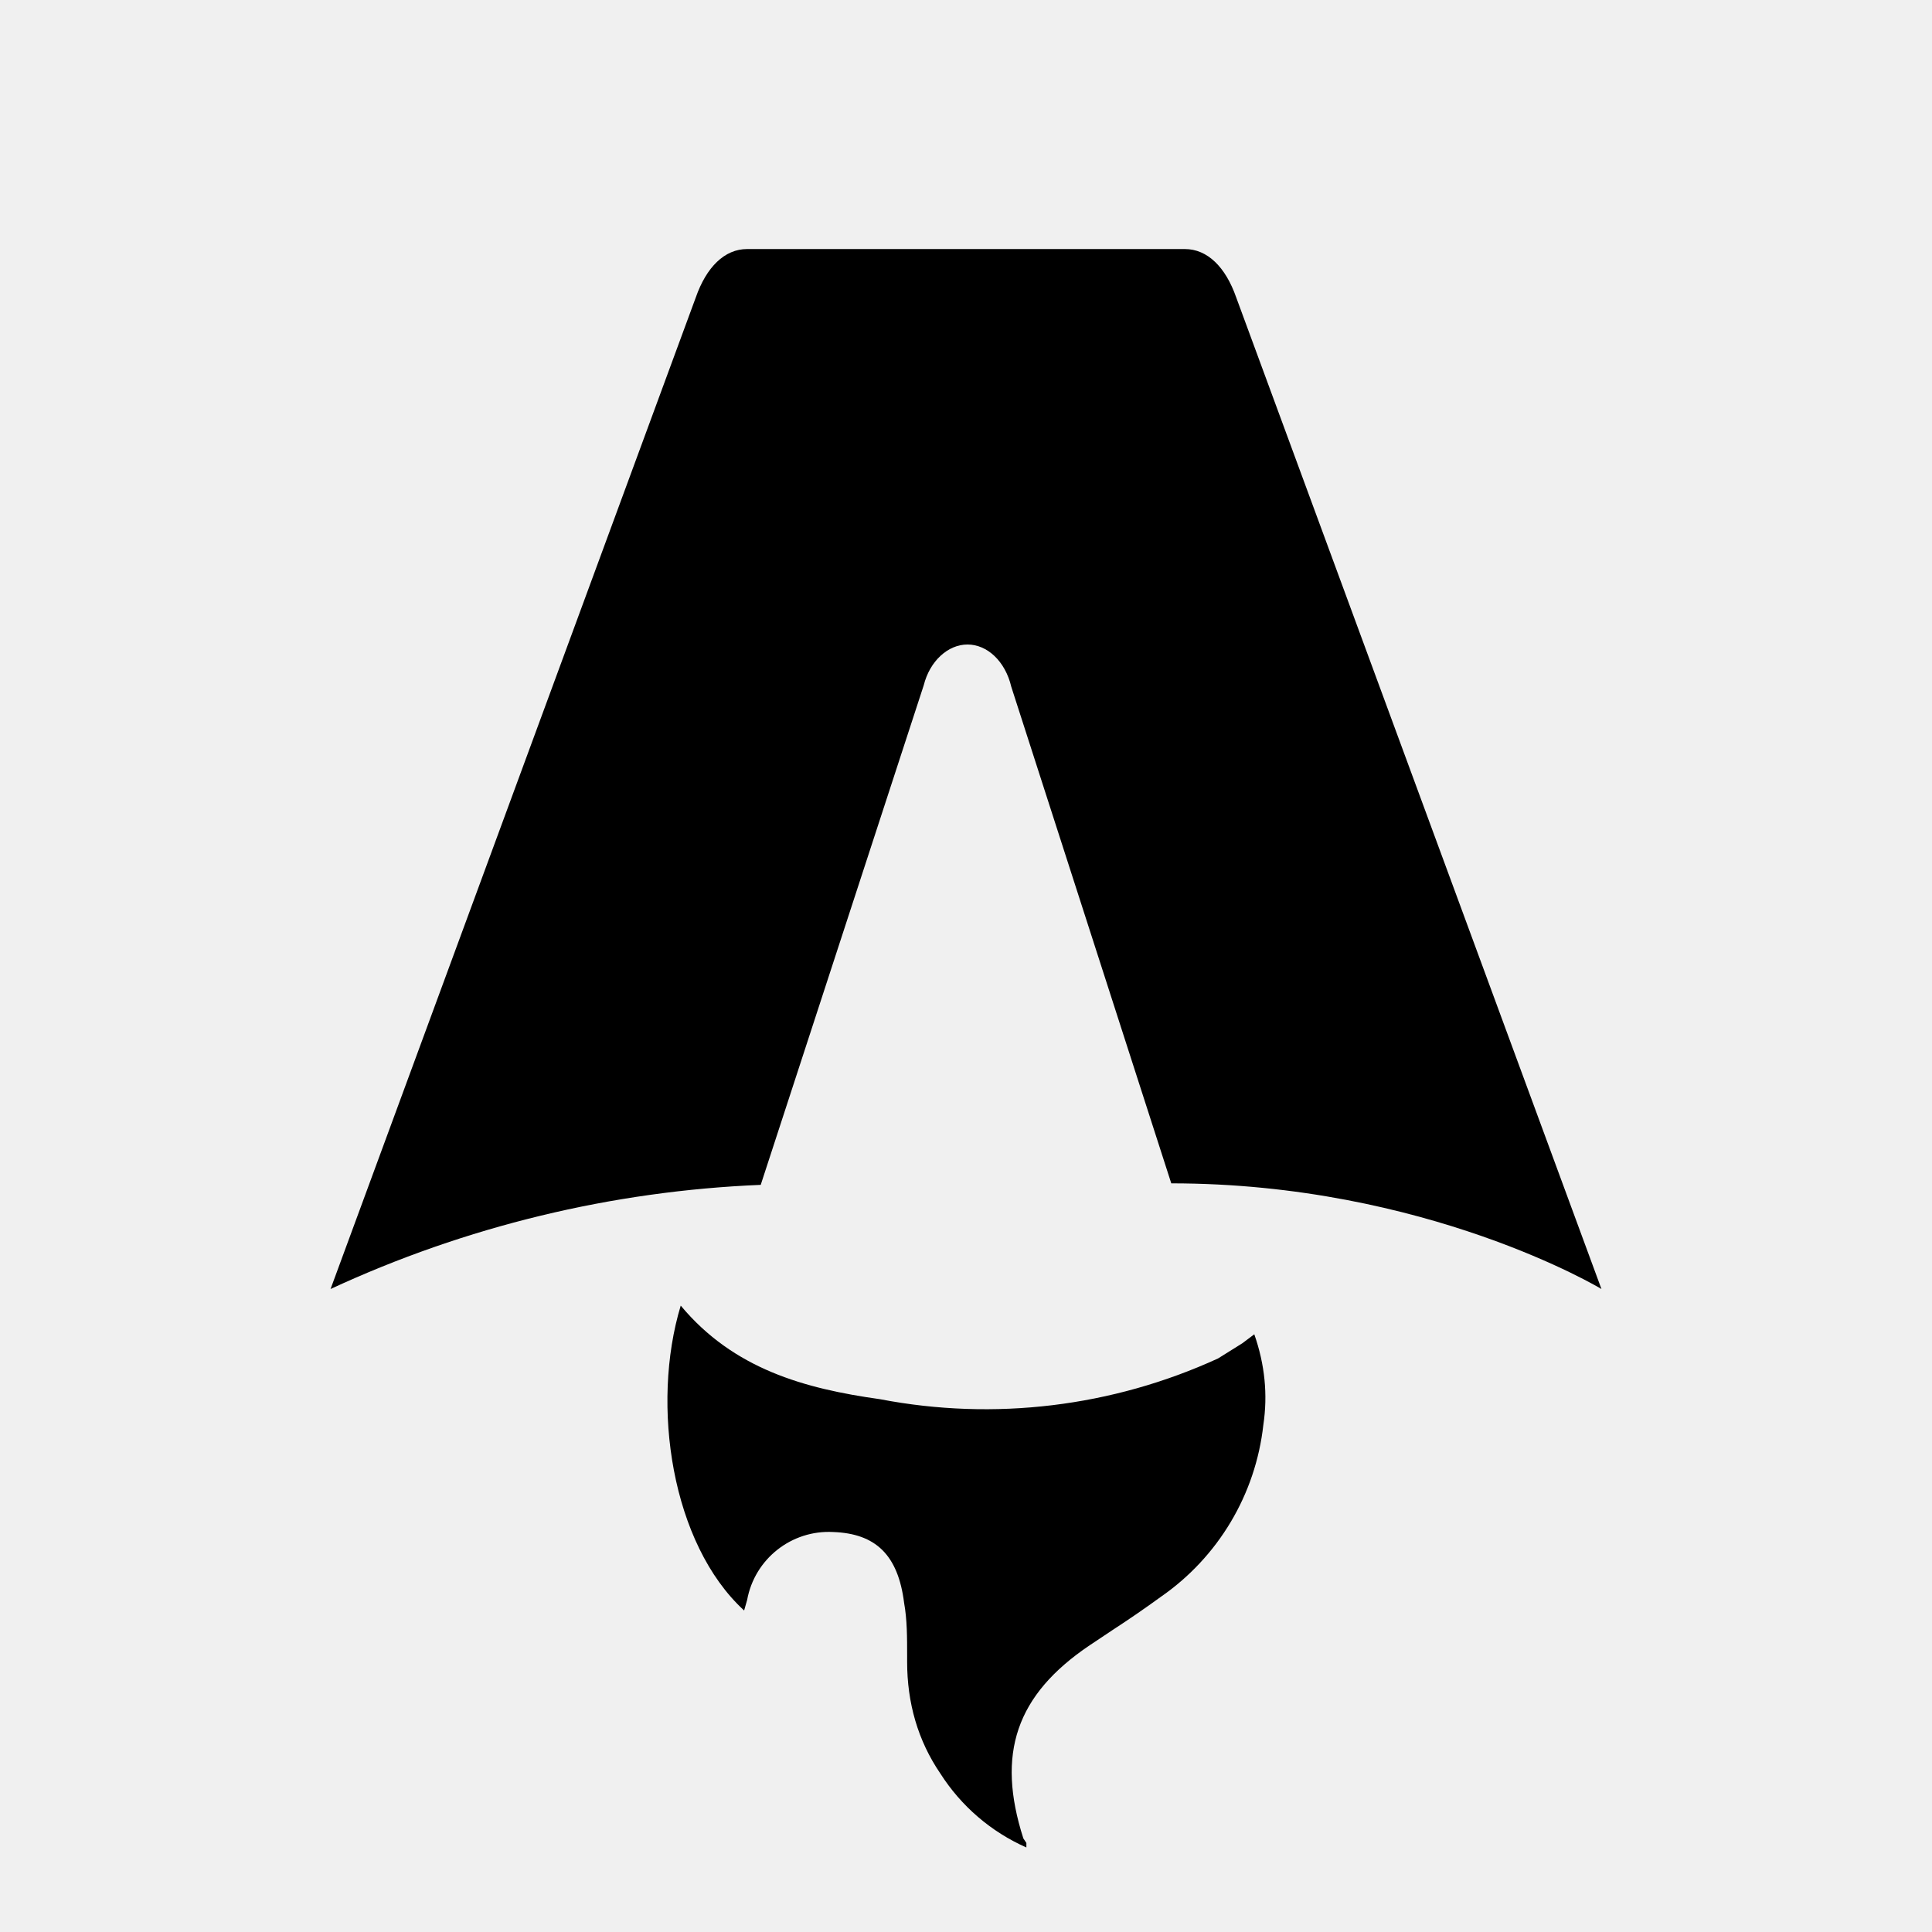
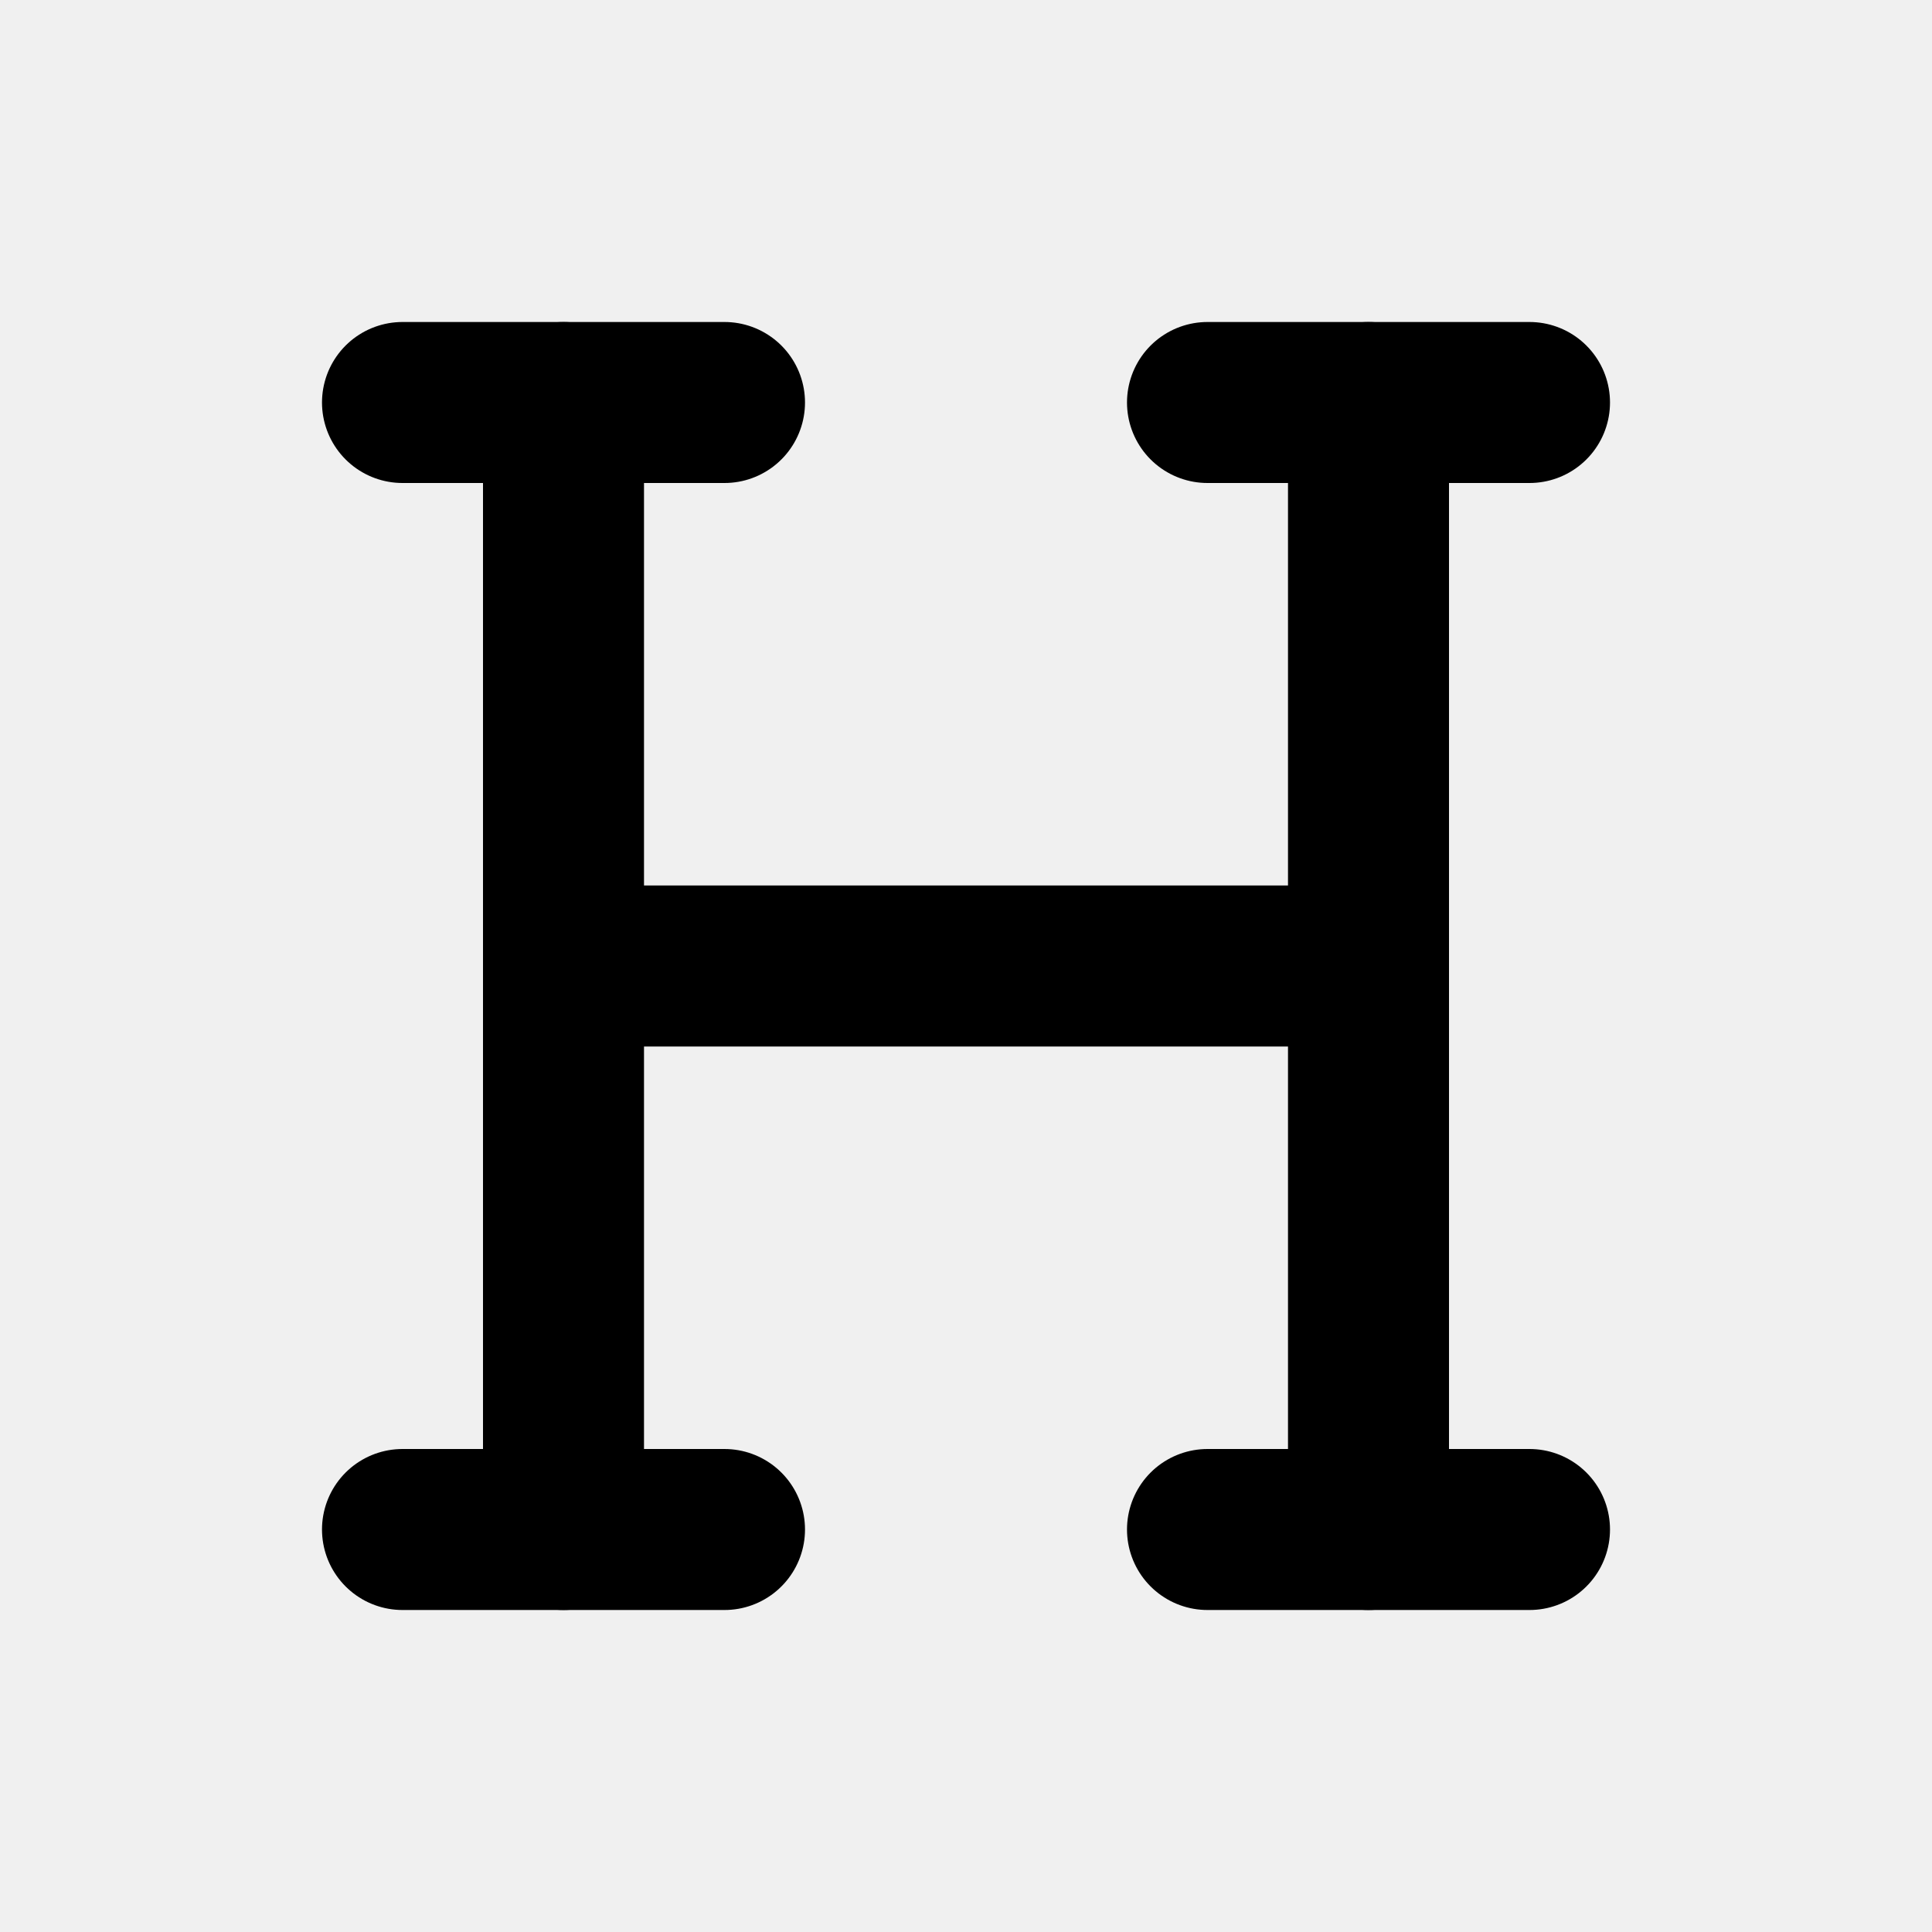
- <svg xmlns="http://www.w3.org/2000/svg" fill="none" viewBox="0 0 128 128">
-   <path d="M50.4 78.5a75.1 75.1 0 0 0-28.5 6.9l24.2-65.7c.7-2 1.9-3.2 3.4-3.2h29c1.5 0 2.7 1.2 3.4 3.2l24.2 65.7s-11.6-7-28.5-7L67 45.5c-.4-1.7-1.6-2.8-2.9-2.8-1.3 0-2.5 1.1-2.9 2.7L50.4 78.5Zm-1.1 28.2Zm-4.2-20.2c-2 6.6-.6 15.8 4.2 20.2a17.5 17.5 0 0 1 .2-.7 5.5 5.5 0 0 1 5.7-4.5c2.8.1 4.3 1.5 4.7 4.7.2 1.1.2 2.3.2 3.5v.4c0 2.7.7 5.2 2.2 7.4a13 13 0 0 0 5.7 4.9v-.3l-.2-.3c-1.8-5.6-.5-9.5 4.4-12.8l1.5-1a73 73 0 0 0 3.2-2.2 16 16 0 0 0 6.8-11.4c.3-2 .1-4-.6-6l-.8.6-1.6 1a37 37 0 0 1-22.4 2.7c-5-.7-9.7-2-13.2-6.2Z" />
-   <style>
-         path { fill: #000; }
-         @media (prefers-color-scheme: dark) {
-             path { fill: #FFF; }
-         }
-     </style>
+ <svg xmlns="http://www.w3.org/2000/svg" width="24" height="24" viewBox="0 0 24 24" fill="none" stroke="currentColor" stroke-width="2" stroke-linecap="round" stroke-linejoin="round" class="icon icon-tabler icons-tabler-outline icon-tabler-heading">
+   <path stroke="none" d="M0 0h24v24H0z" fill="none" />
+   <path d="M7 12h10" />
+   <path d="M7 5v14" />
+   <path d="M17 5v14" />
+   <path d="M15 19h4" />
+   <path d="M15 5h4" />
+   <path d="M5 19h4" />
+   <path d="M5 5h4" />
</svg>
